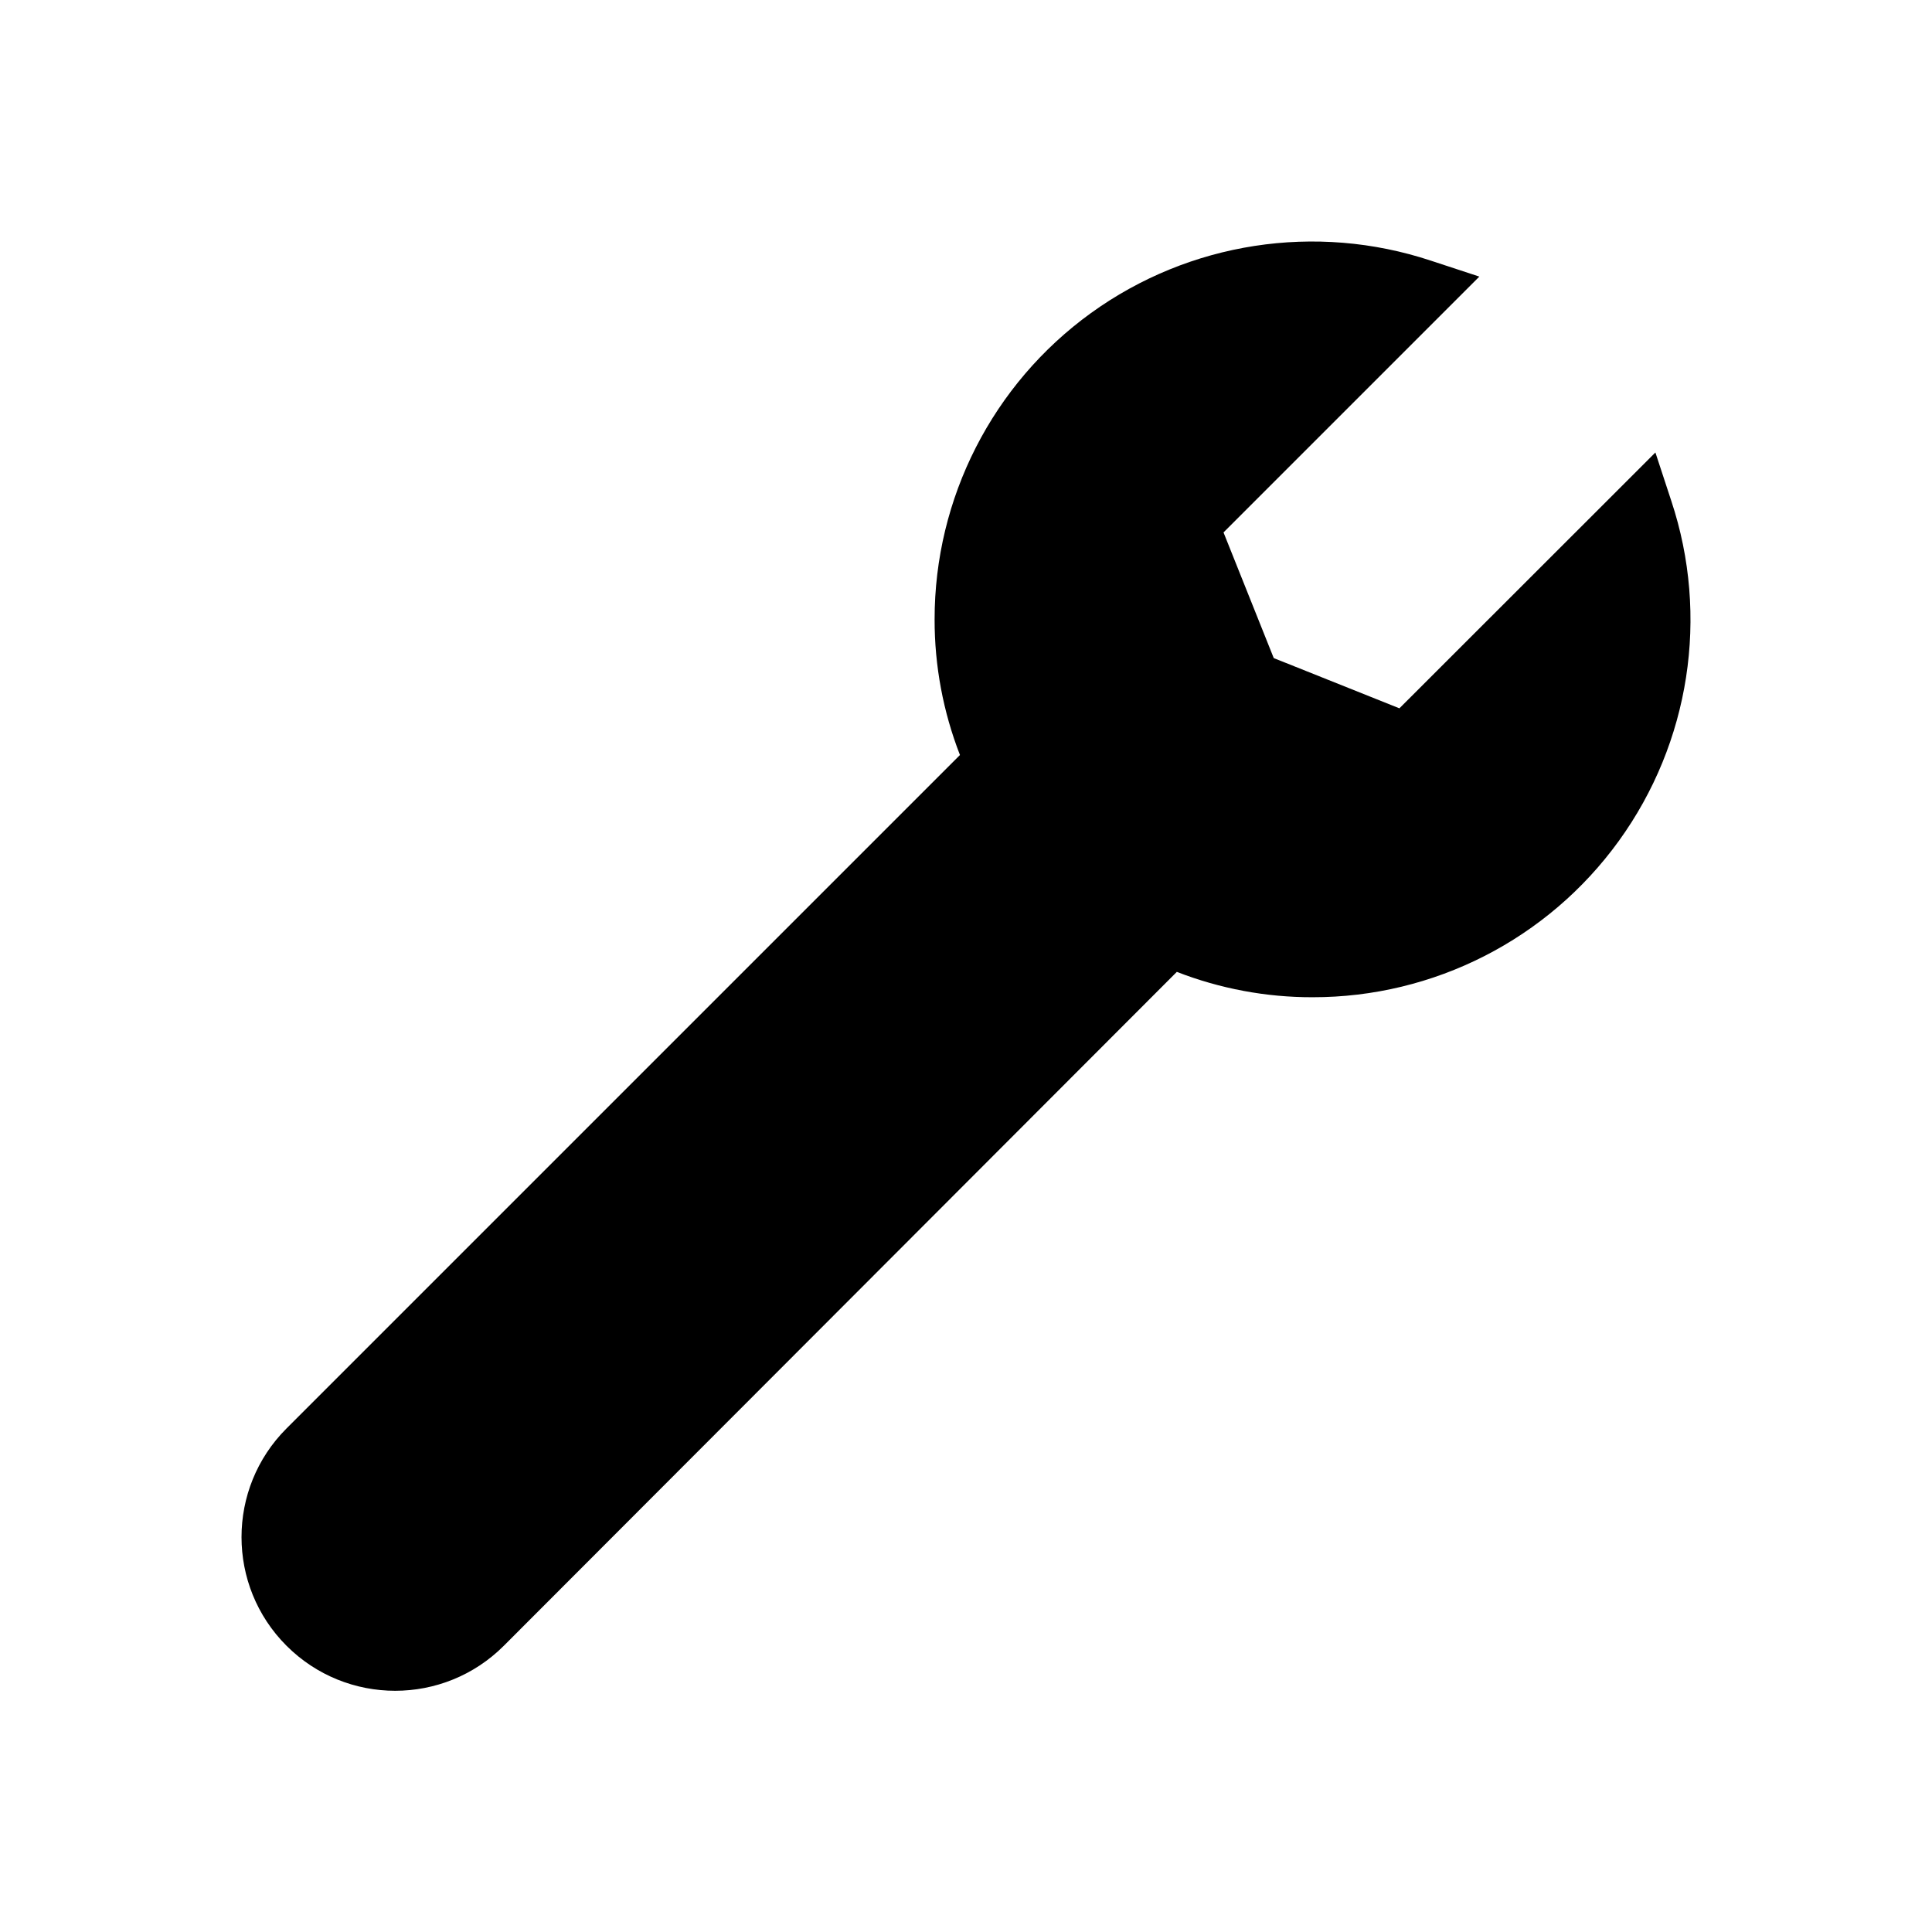
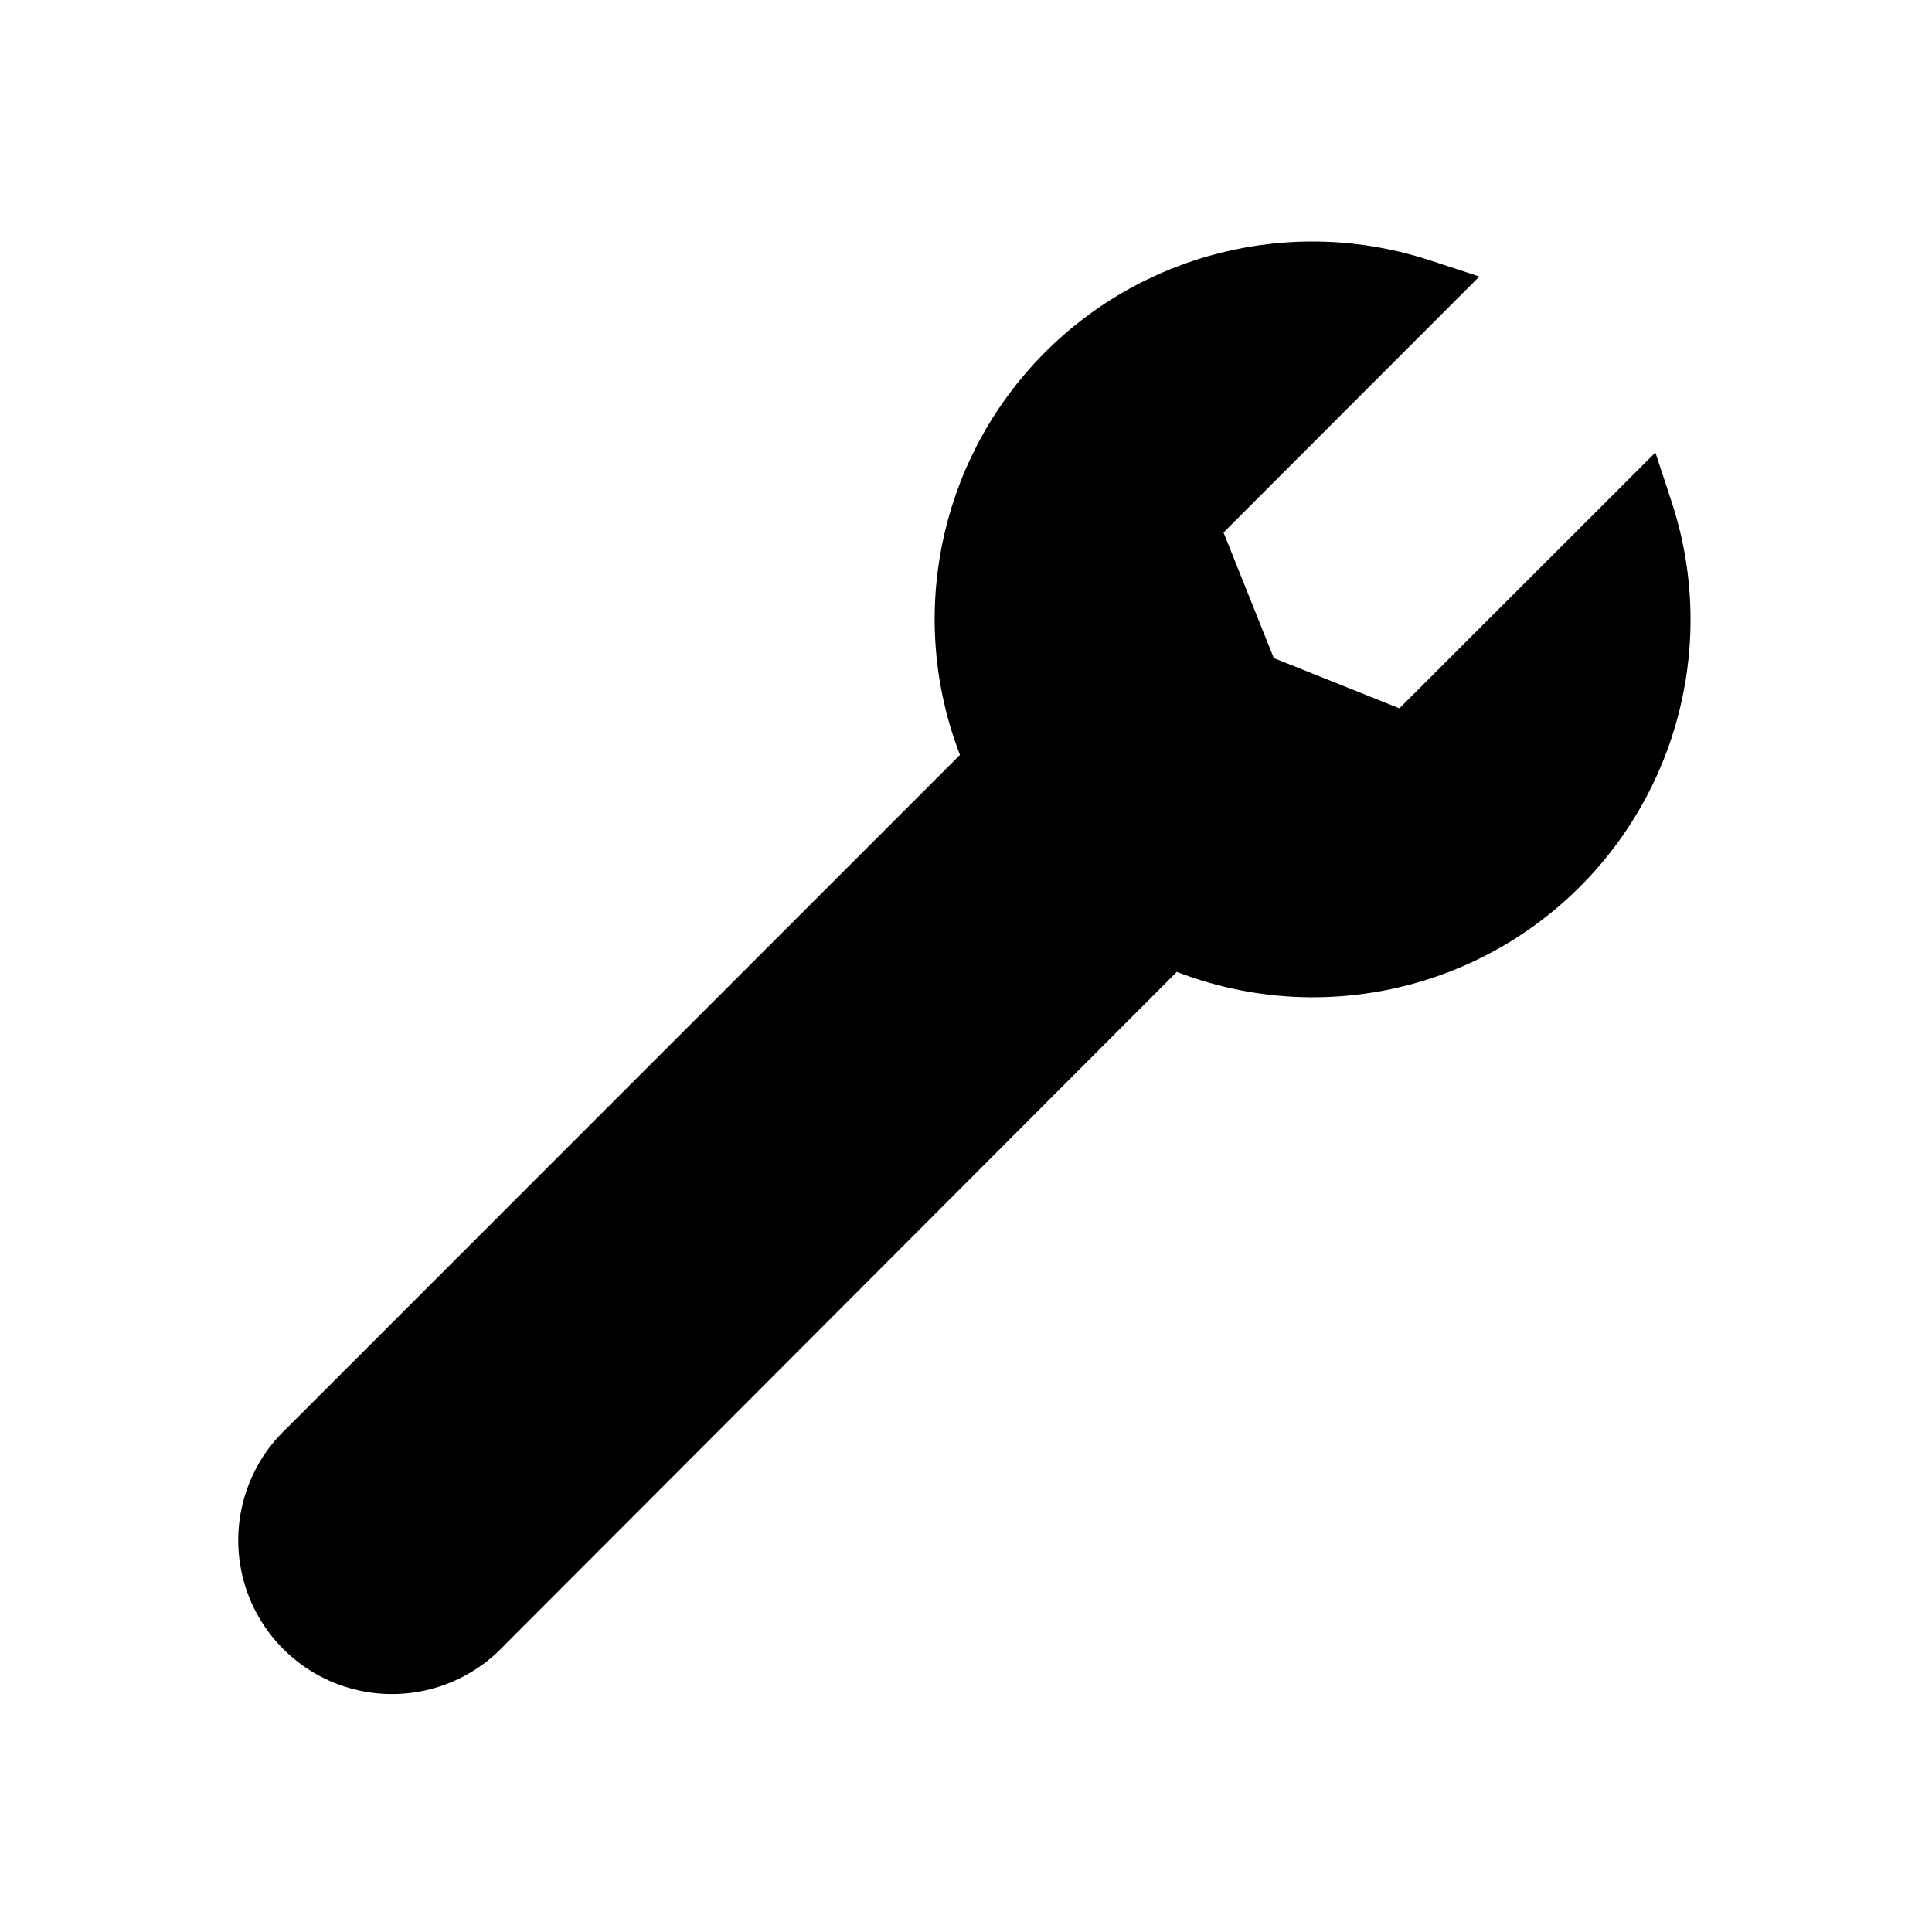
- <svg xmlns="http://www.w3.org/2000/svg" width="24px" height="24px" viewBox="0 0 24 24" version="1.1">
-   <g id="Page-1" stroke="none" stroke-width="1" fill="none" fill-rule="evenodd">
-     <g id="Artboard" transform="translate(-134, -203)" fill="#000000" fill-rule="nonzero">
-       <g id="21.Wrench" transform="translate(134, 203)">
-         <path d="M20.762,6.224 L20.564,5.621 L17.384,8.799 L15.823,8.175 L15.199,6.614 L18.377,3.436 L17.775,3.238 C16.344,2.764 14.773,3.007 13.552,3.889 C12.331,4.772 11.609,6.188 11.61,7.694 C11.609,8.27 11.716,8.842 11.925,9.379 L3.559,17.745 C2.814,18.49 2.814,19.699 3.559,20.444 C4.305,21.19 5.513,21.19 6.259,20.444 L14.619,12.073 C15.157,12.282 15.728,12.389 16.304,12.388 C17.811,12.39 19.227,11.668 20.11,10.446 C20.993,9.225 21.236,7.654 20.762,6.224 Z" id="Wrench" />
-       </g>
-     </g>
-   </g>
+ <svg xmlns="http://www.w3.org/2000/svg" width="24" height="24" viewBox="0 0 24 24">
+   <path d="m20.762 6.224-.198-.603-3.18 3.178-1.56-.624-.625-1.56 3.178-3.18-.602-.197a4.69 4.69 0 0 0-5.85 6.14l-8.366 8.367a1.91 1.91 0 1 0 2.7 2.7l8.36-8.372a4.69 4.69 0 0 0 6.143-5.85Z" fill="#000" fill-rule="nonzero" />
</svg>
